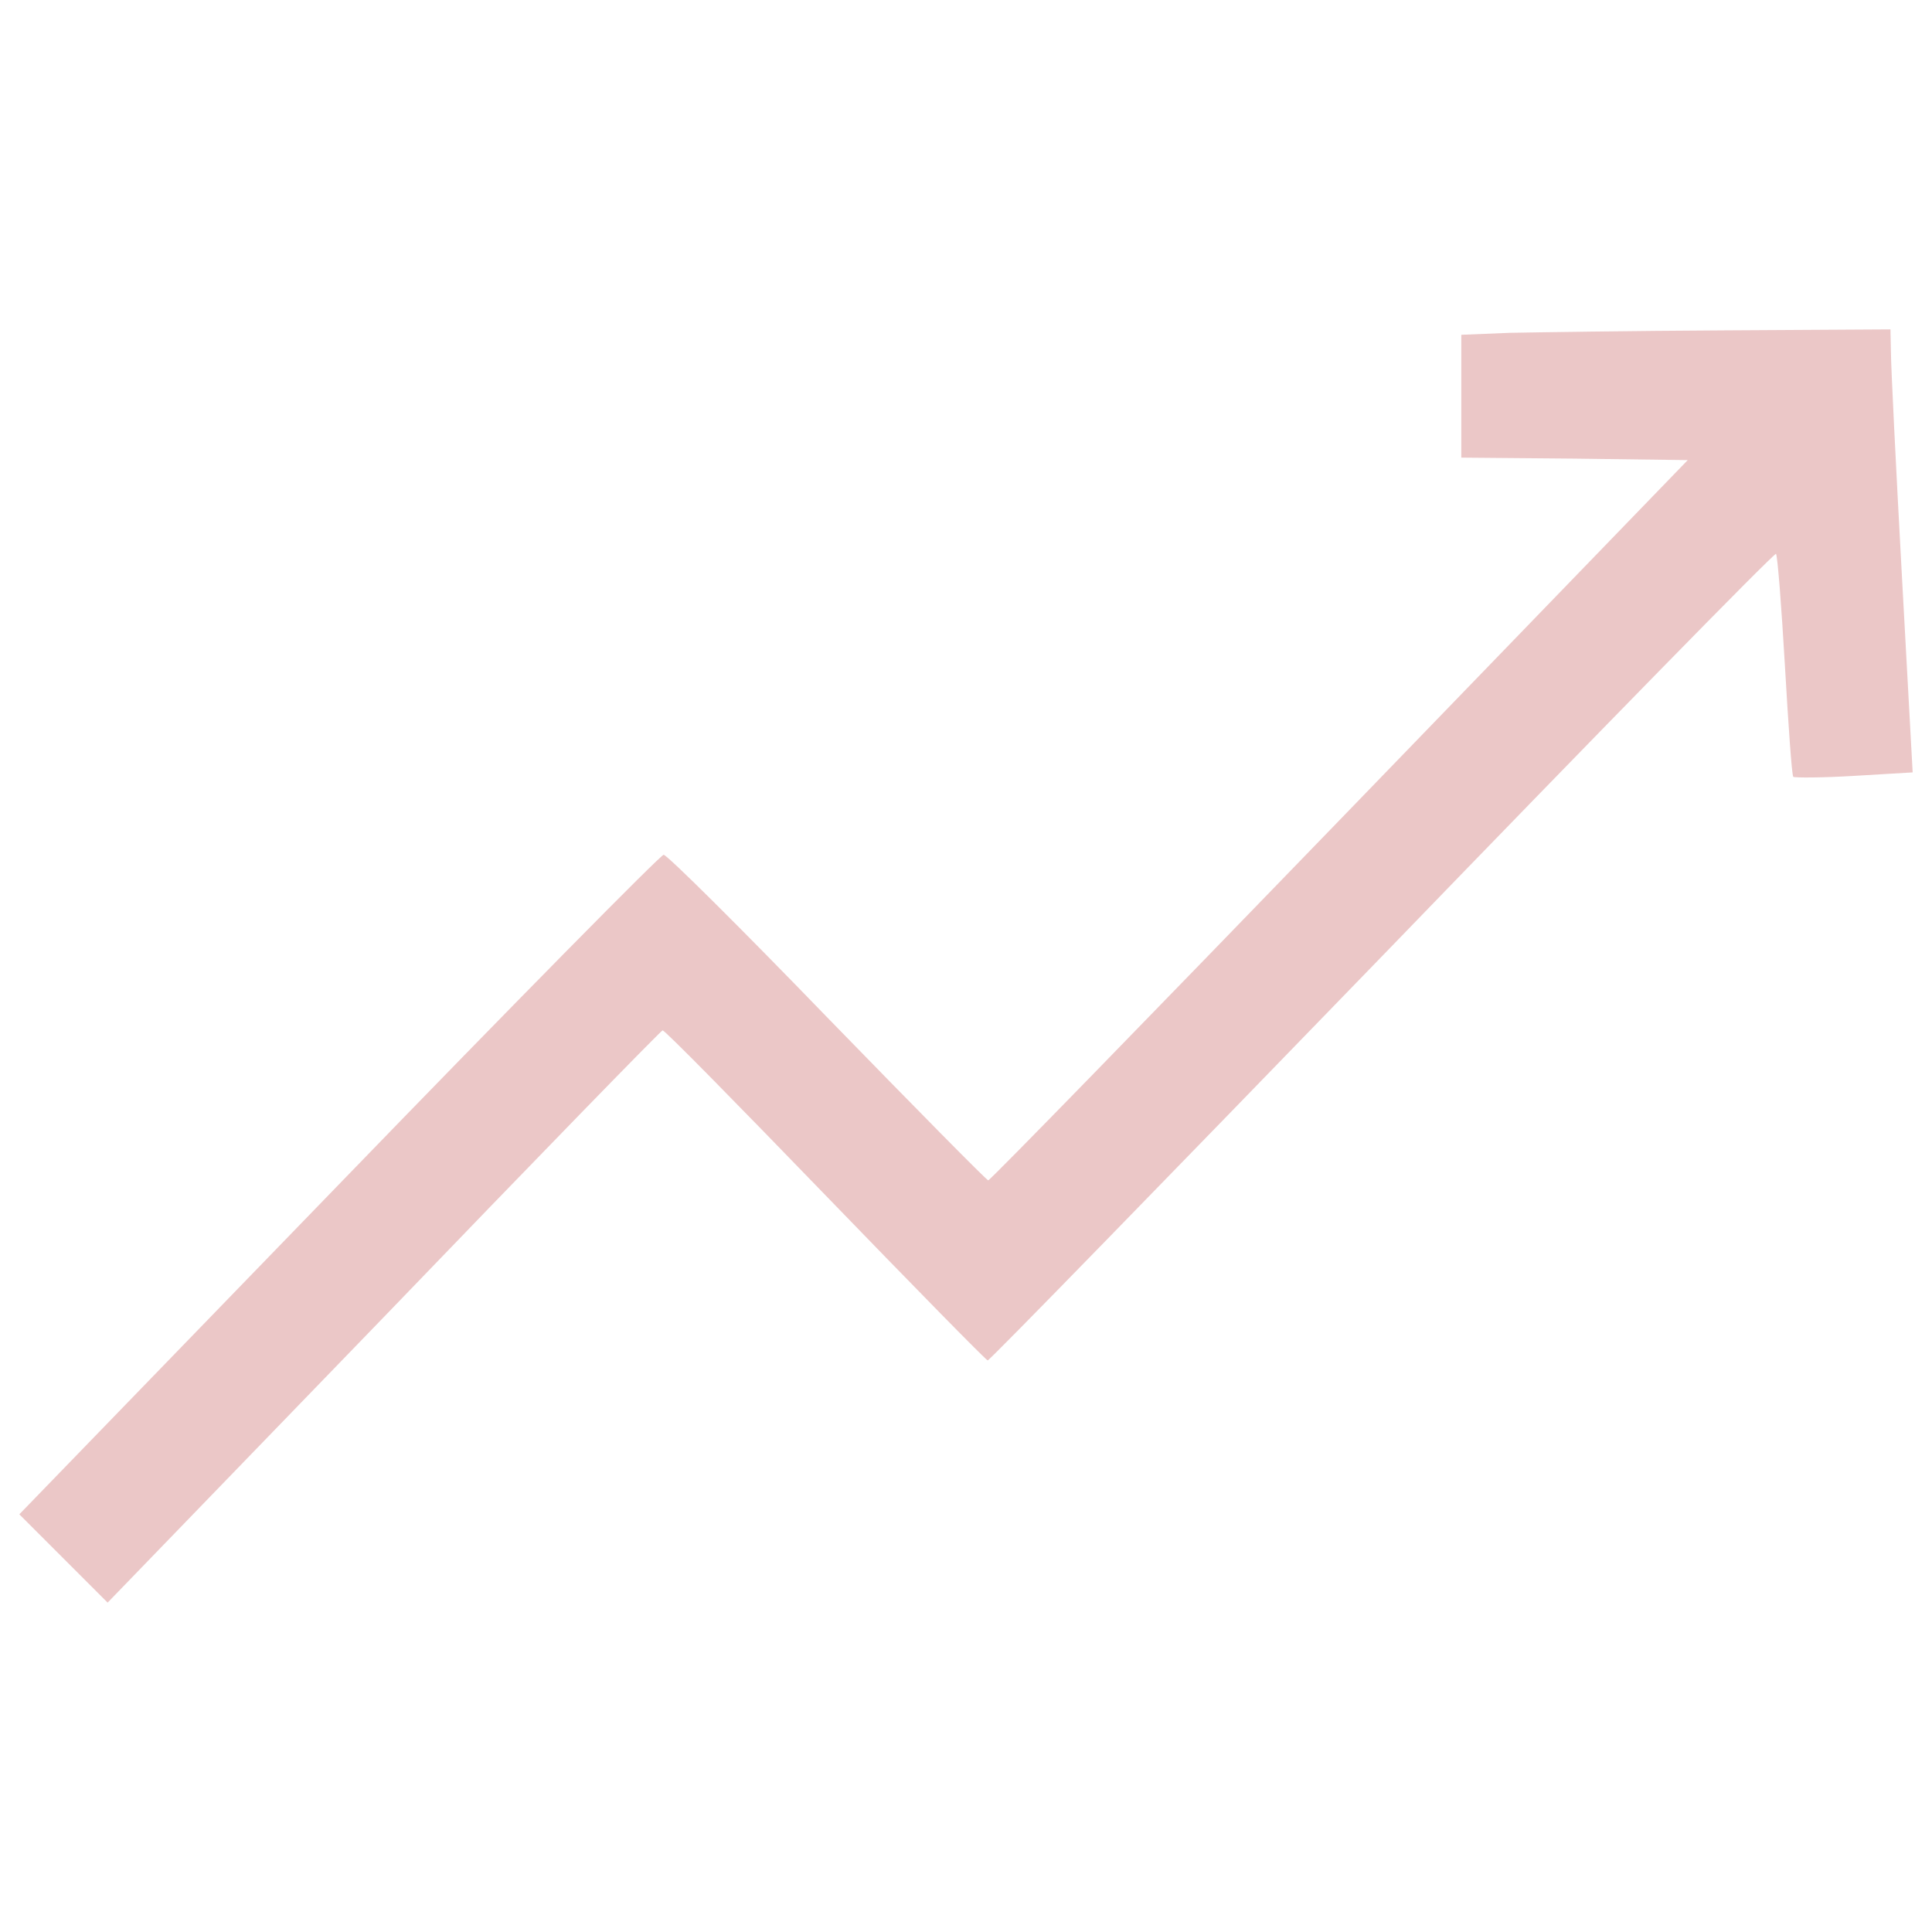
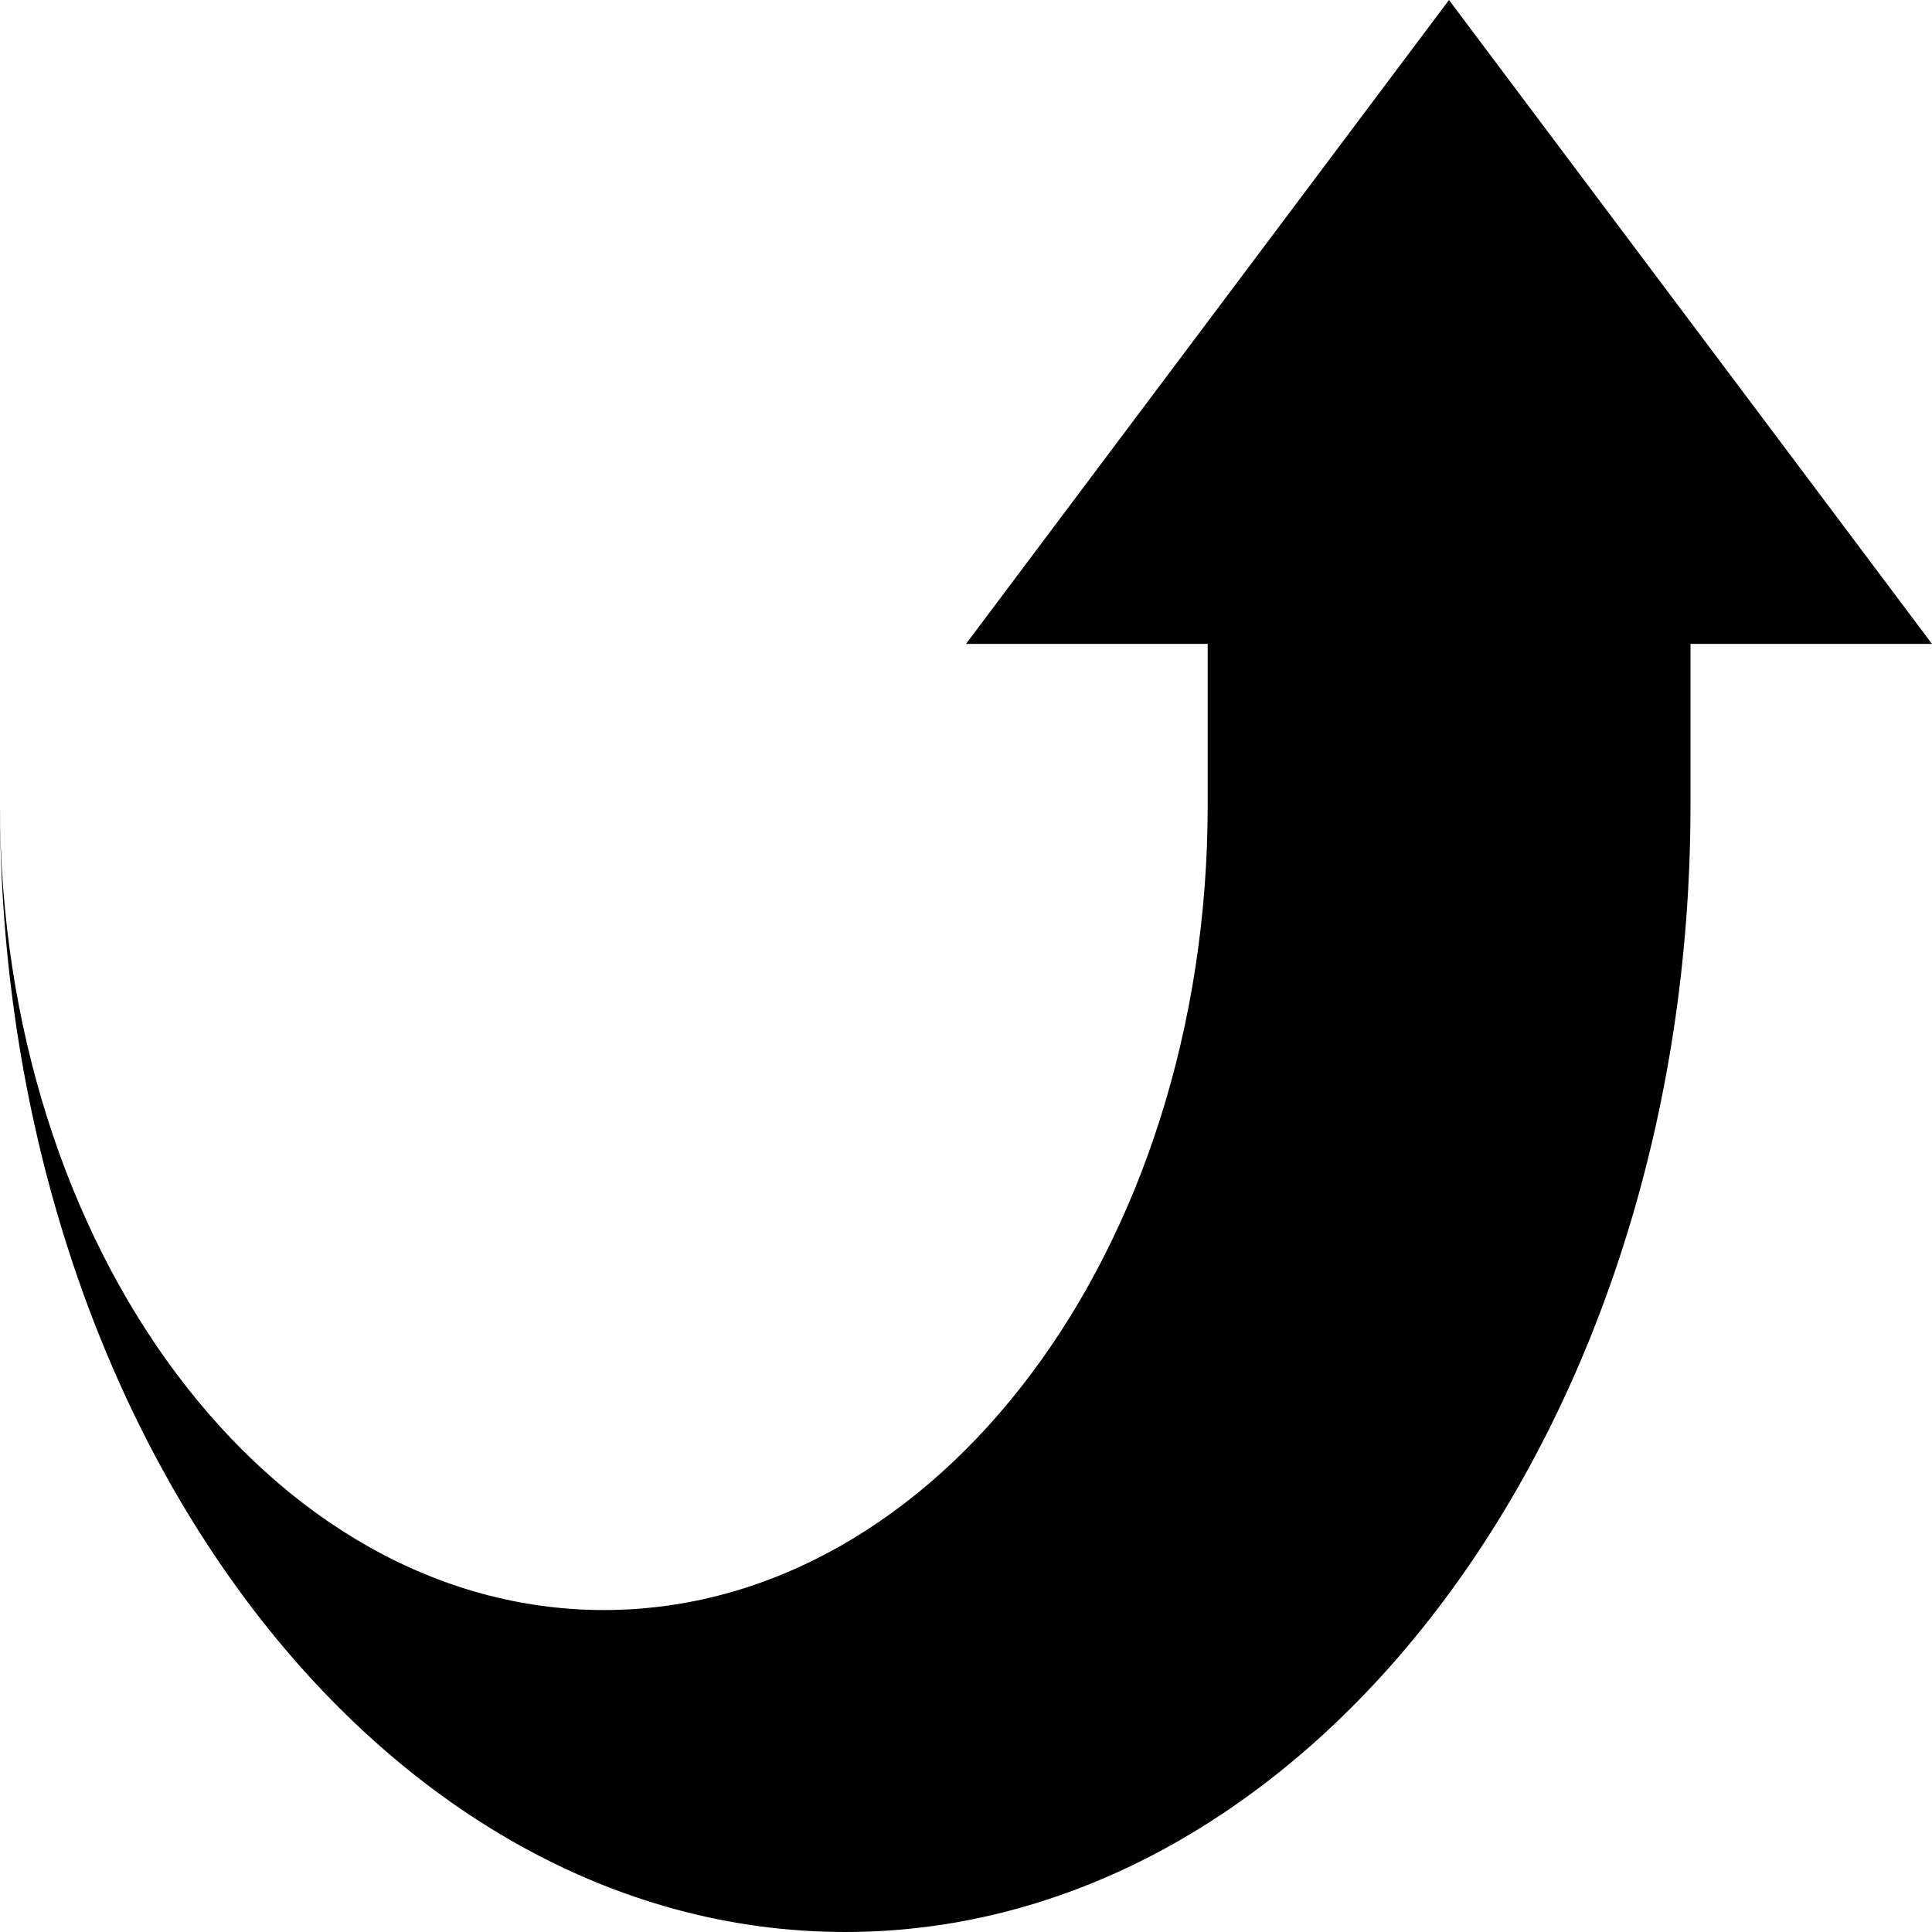
- <svg xmlns="http://www.w3.org/2000/svg" version="1.1" x="0px" y="0px" viewBox="0 0 1000 1000" enable-background="new 0 0 1000 1000" xml:space="preserve">
+ <svg xmlns="http://www.w3.org/2000/svg" width="100%" height="100%" viewBox="0 0 1000 1000" version="1.1" xml:space="preserve" style="fill-rule:evenodd;clip-rule:evenodd;stroke-linejoin:round;stroke-miterlimit:2;">
  <g>
-     <g transform="translate(0,511) scale(0.1,-0.1)">
-       <path fill="#ebc7c7" d="M7813.9,3387.3l-250.2-10.2v-316.6v-319.2l584.7-5.1l587.3-7.7l-1802.7-1864c-990.7-1023.9-1807.8-1864-1818-1864c-7.7,0-383,380.5-832.4,842.6c-449.4,464.7-829.9,842.6-847.7,842.6c-15.3,0-773.7-768.6-1682.7-1708.2L100-2728.1l229.8-229.8l227.3-227.2L1987-1706.8C2770.9-892.2,3422-223.2,3429.6-223.2c10.2,2.5,388.1-383,842.6-852.9c454.5-469.8,832.4-855.4,840.1-855.4c10.2,0,926.9,942.2,2042.7,2093.8c1113.3,1151.6,2030,2088.7,2037.6,2081c7.7-7.7,28.1-268.1,46-577.1c17.9-309,35.8-569.4,43.4-577.1c7.7-5.1,150.7-5.1,316.6,5.1l301.3,17.9l-56.2,1026.5c-30.7,561.7-56.2,1077.5-56.2,1146.5l-2.5,120l-860.5-5.1C8449.7,3397.5,7949.2,3389.9,7813.9,3387.3z" />
+     <g>
+       <path d="M875,416.678c-0,321.997 -195.918,583.322 -437.551,583.322c-241.633,-0 -437.449,-261.189 -437.449,-583.322c-0,230.173 139.898,416.678 312.551,416.678c172.653,0 312.551,-186.505 312.551,-416.678l0,-83.39l-125.102,-0l250,-333.288l250,333.288l-125,-0l-0,83.39Z" style="fill-rule:nonzero;" />
    </g>
  </g>
</svg>
